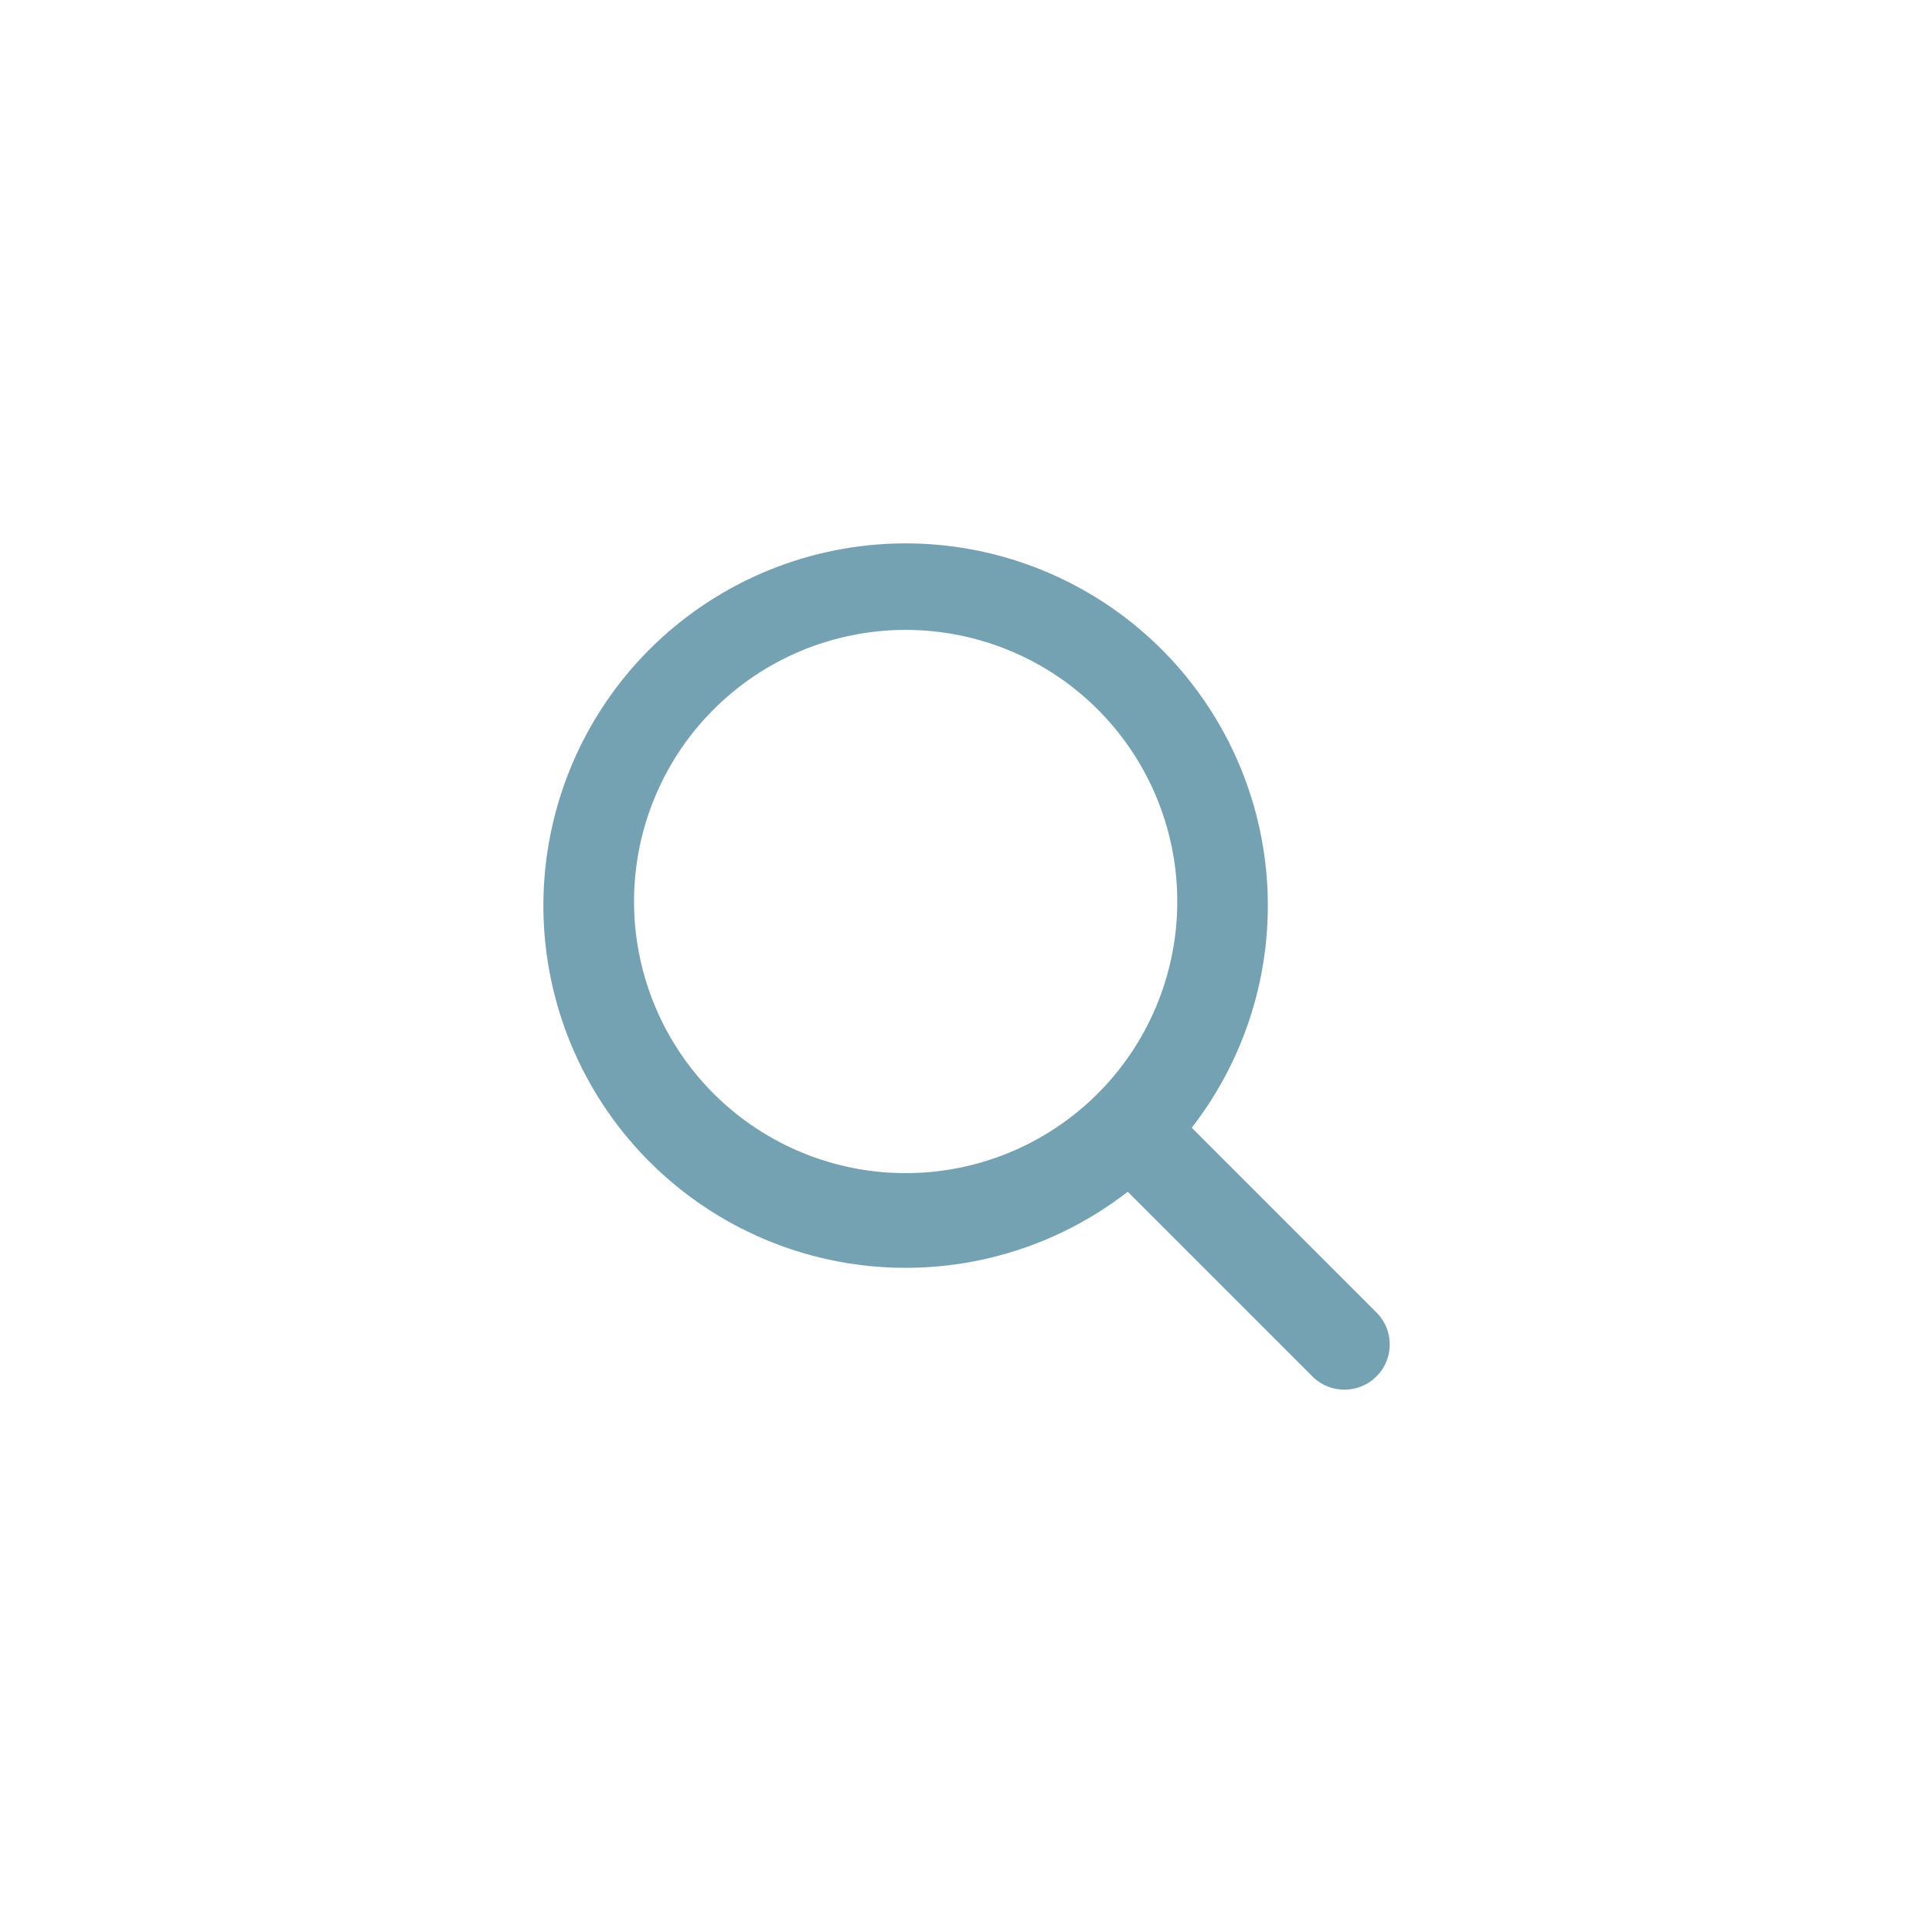
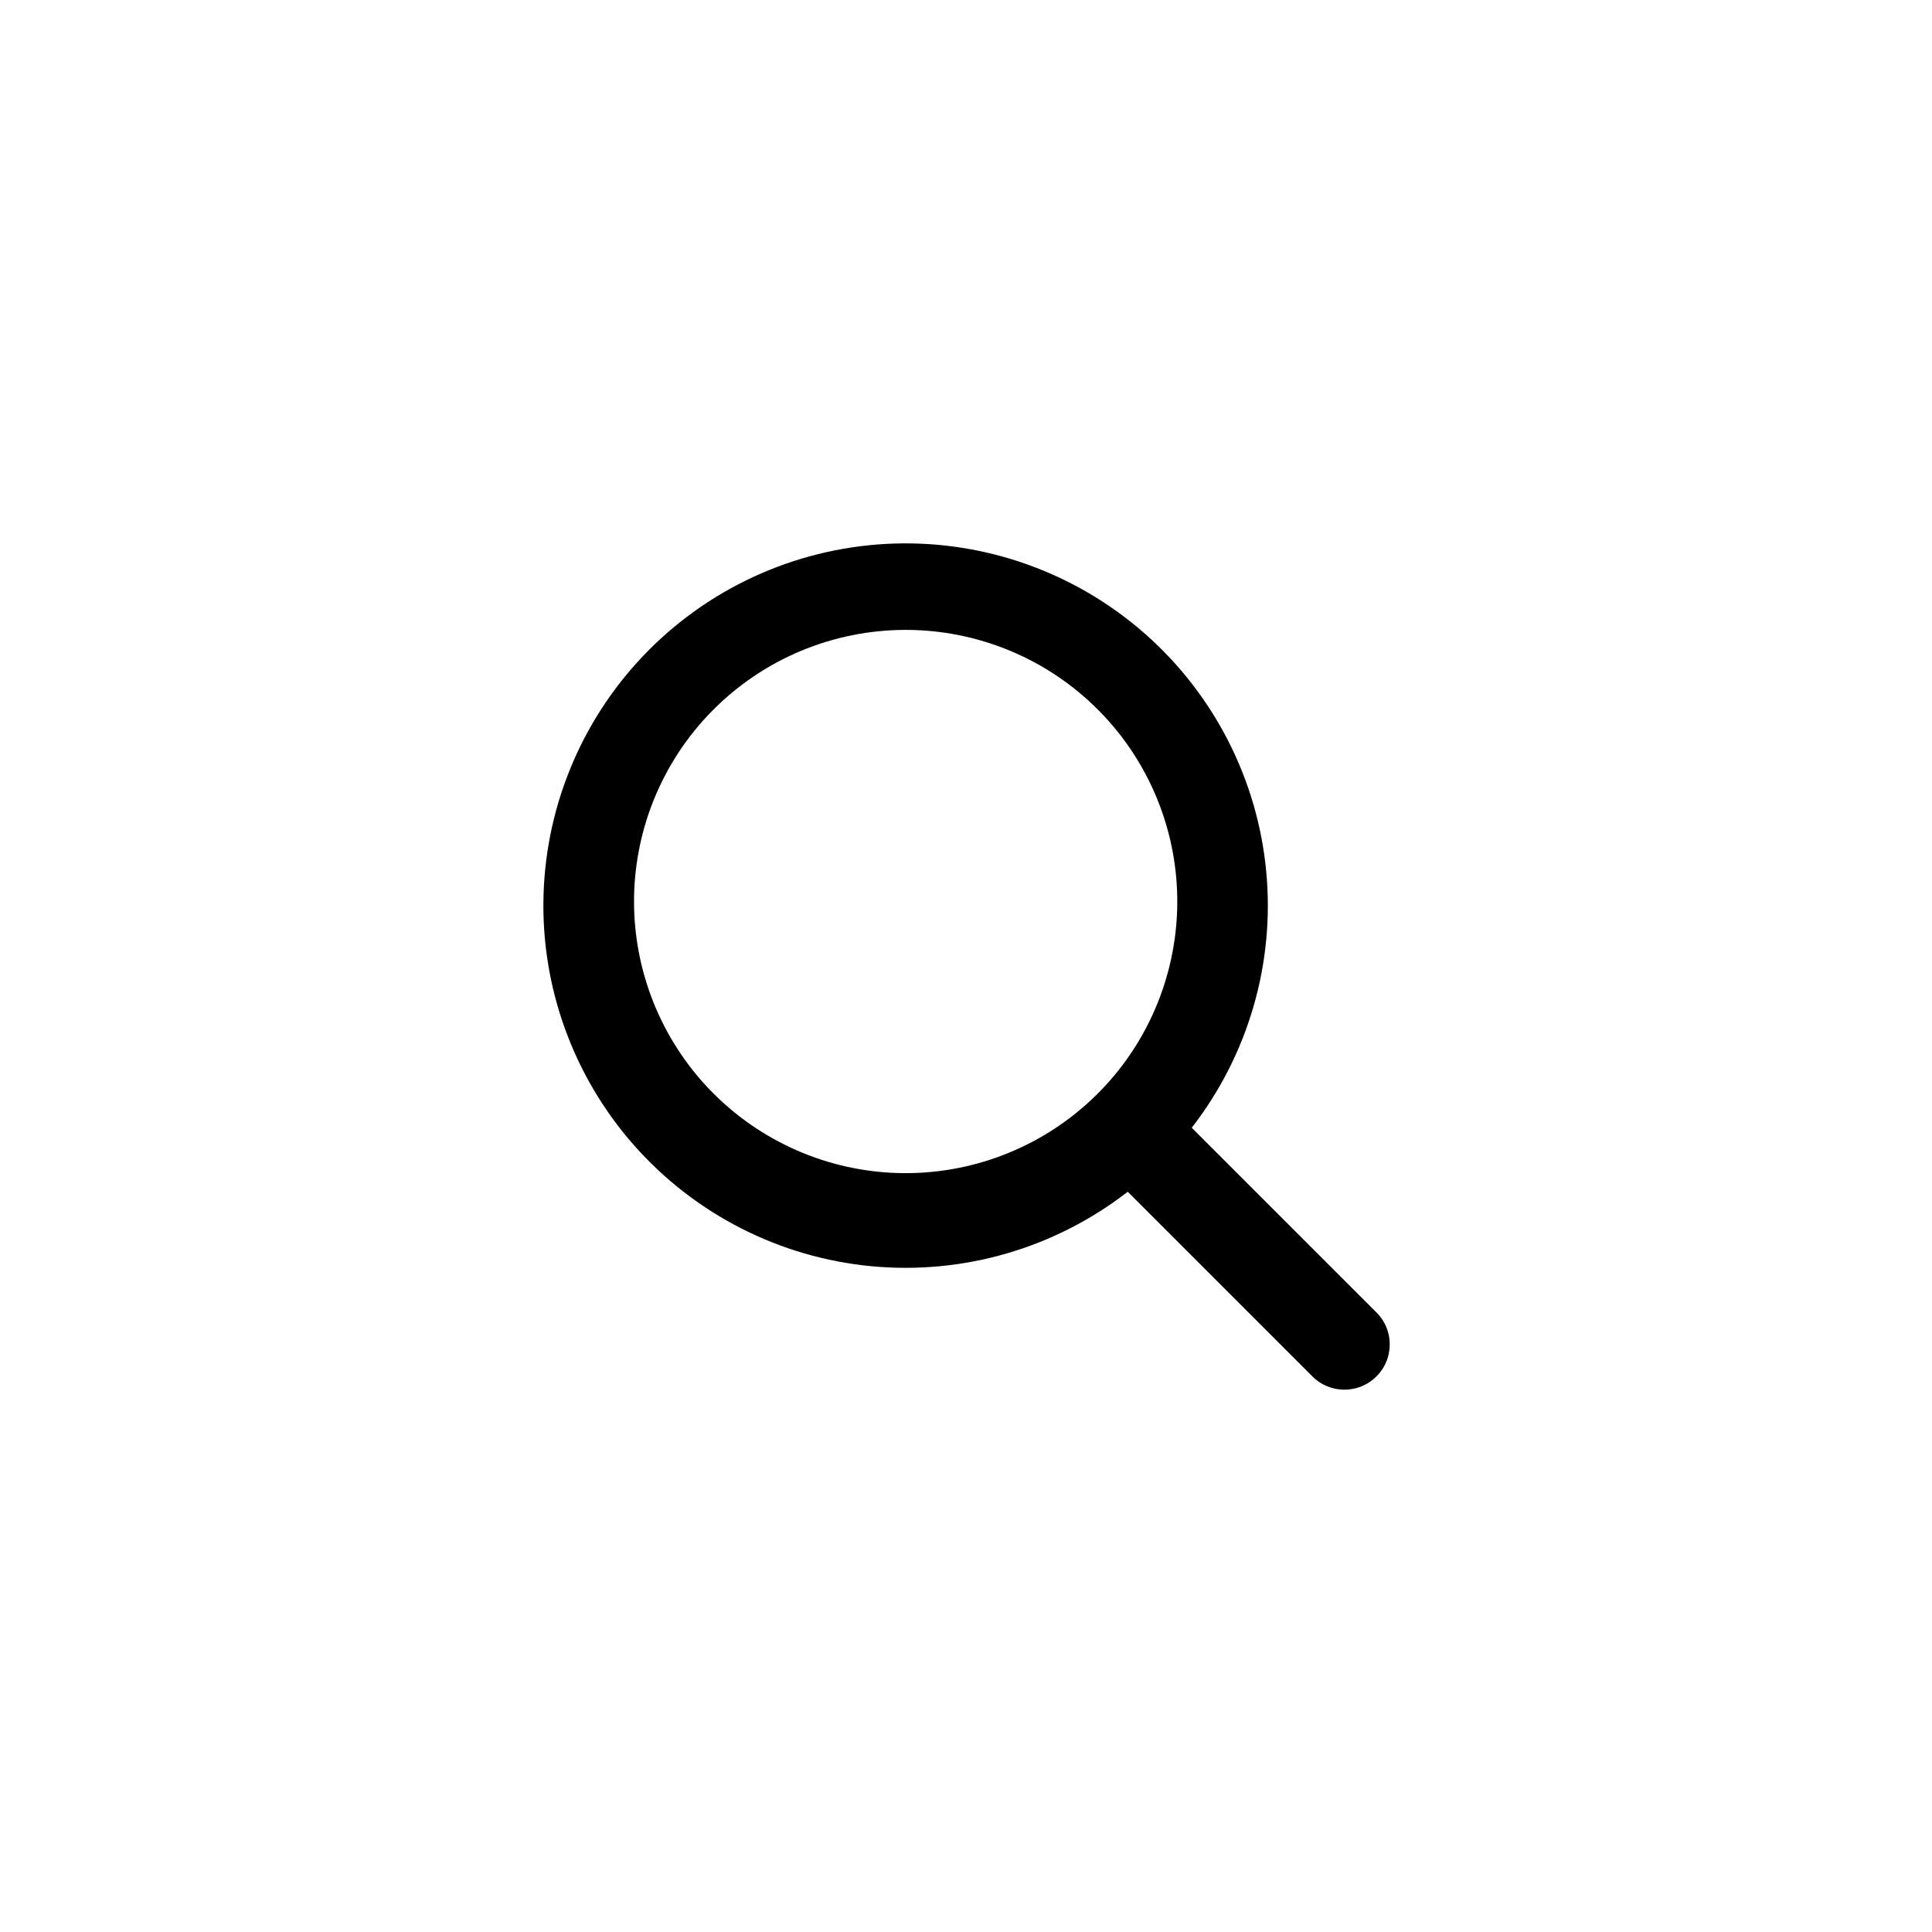
- <svg xmlns="http://www.w3.org/2000/svg" width="32" height="32" viewBox="0 0 32 32" fill="none">
-   <path d="M18.679 19.739C17.473 20.675 15.956 21.116 14.437 20.973C12.918 20.83 11.51 20.113 10.5 18.968C9.491 17.823 8.955 16.337 9.003 14.812C9.051 13.286 9.678 11.836 10.757 10.757C11.836 9.678 13.286 9.051 14.812 9.003C16.337 8.955 17.823 9.491 18.968 10.5C20.113 11.51 20.83 12.918 20.973 14.437C21.116 15.956 20.675 17.473 19.739 18.679L22.779 21.719C22.878 21.811 22.95 21.927 22.988 22.056C23.026 22.186 23.028 22.323 22.995 22.453C22.962 22.584 22.894 22.703 22.798 22.798C22.703 22.893 22.584 22.961 22.453 22.994C22.323 23.027 22.186 23.025 22.056 22.987C21.927 22.949 21.811 22.878 21.719 22.779L18.679 19.739ZM19.499 14.999C19.508 14.403 19.398 13.81 19.176 13.257C18.954 12.703 18.624 12.199 18.205 11.774C17.787 11.35 17.288 11.012 16.738 10.782C16.188 10.552 15.597 10.433 15.001 10.433C14.404 10.433 13.813 10.552 13.263 10.782C12.713 11.012 12.214 11.35 11.796 11.774C11.377 12.199 11.047 12.703 10.825 13.257C10.603 13.81 10.493 14.403 10.502 14.999C10.52 16.18 11.001 17.308 11.843 18.137C12.685 18.966 13.819 19.431 15.001 19.431C16.182 19.431 17.316 18.966 18.158 18.137C19 17.308 19.481 16.18 19.499 14.999Z" fill="#74A2B2" />
+ <svg xmlns="http://www.w3.org/2000/svg" width="32" height="32" viewBox="0 0 32 32">
+   <path d="M18.679 19.739C17.473 20.675 15.956 21.116 14.437 20.973C12.918 20.83 11.51 20.113 10.5 18.968C9.491 17.823 8.955 16.337 9.003 14.812C9.051 13.286 9.678 11.836 10.757 10.757C11.836 9.678 13.286 9.051 14.812 9.003C16.337 8.955 17.823 9.491 18.968 10.5C20.113 11.51 20.83 12.918 20.973 14.437C21.116 15.956 20.675 17.473 19.739 18.679L22.779 21.719C22.878 21.811 22.95 21.927 22.988 22.056C23.026 22.186 23.028 22.323 22.995 22.453C22.962 22.584 22.894 22.703 22.798 22.798C22.703 22.893 22.584 22.961 22.453 22.994C22.323 23.027 22.186 23.025 22.056 22.987C21.927 22.949 21.811 22.878 21.719 22.779L18.679 19.739ZM19.499 14.999C19.508 14.403 19.398 13.81 19.176 13.257C18.954 12.703 18.624 12.199 18.205 11.774C17.787 11.35 17.288 11.012 16.738 10.782C16.188 10.552 15.597 10.433 15.001 10.433C14.404 10.433 13.813 10.552 13.263 10.782C12.713 11.012 12.214 11.35 11.796 11.774C11.377 12.199 11.047 12.703 10.825 13.257C10.603 13.81 10.493 14.403 10.502 14.999C10.52 16.18 11.001 17.308 11.843 18.137C12.685 18.966 13.819 19.431 15.001 19.431C16.182 19.431 17.316 18.966 18.158 18.137C19 17.308 19.481 16.18 19.499 14.999Z" />
</svg>
